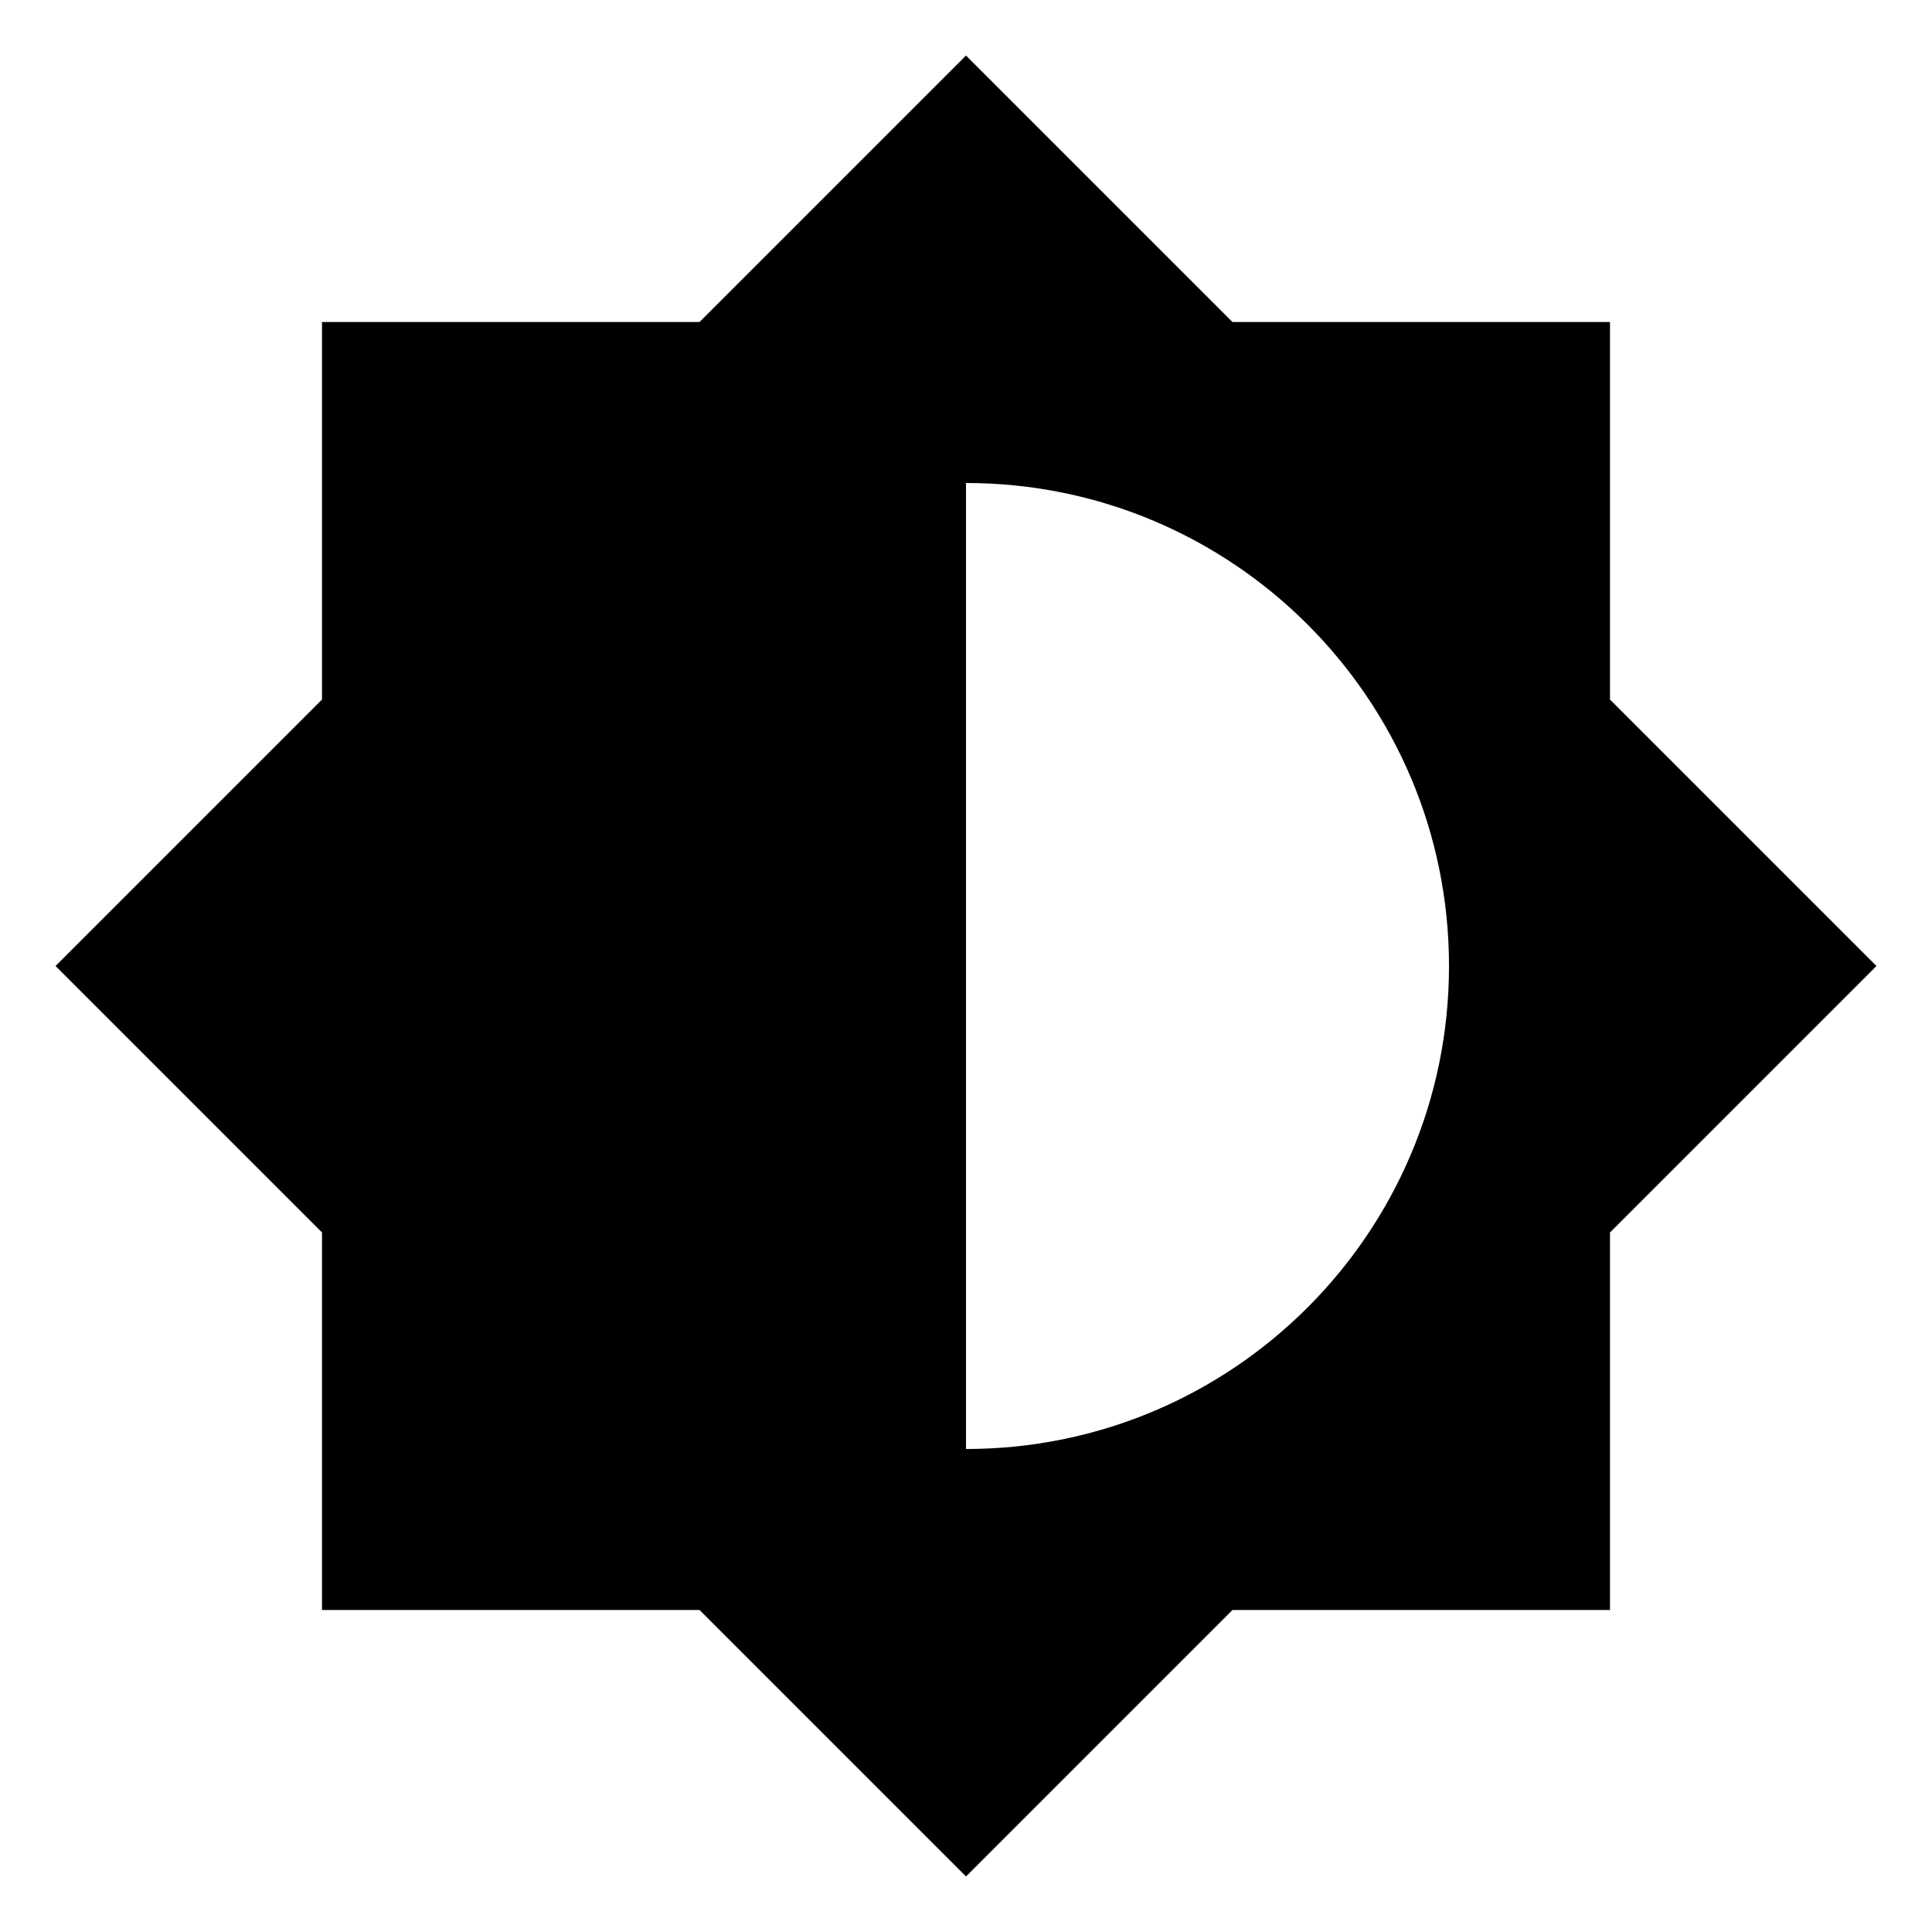
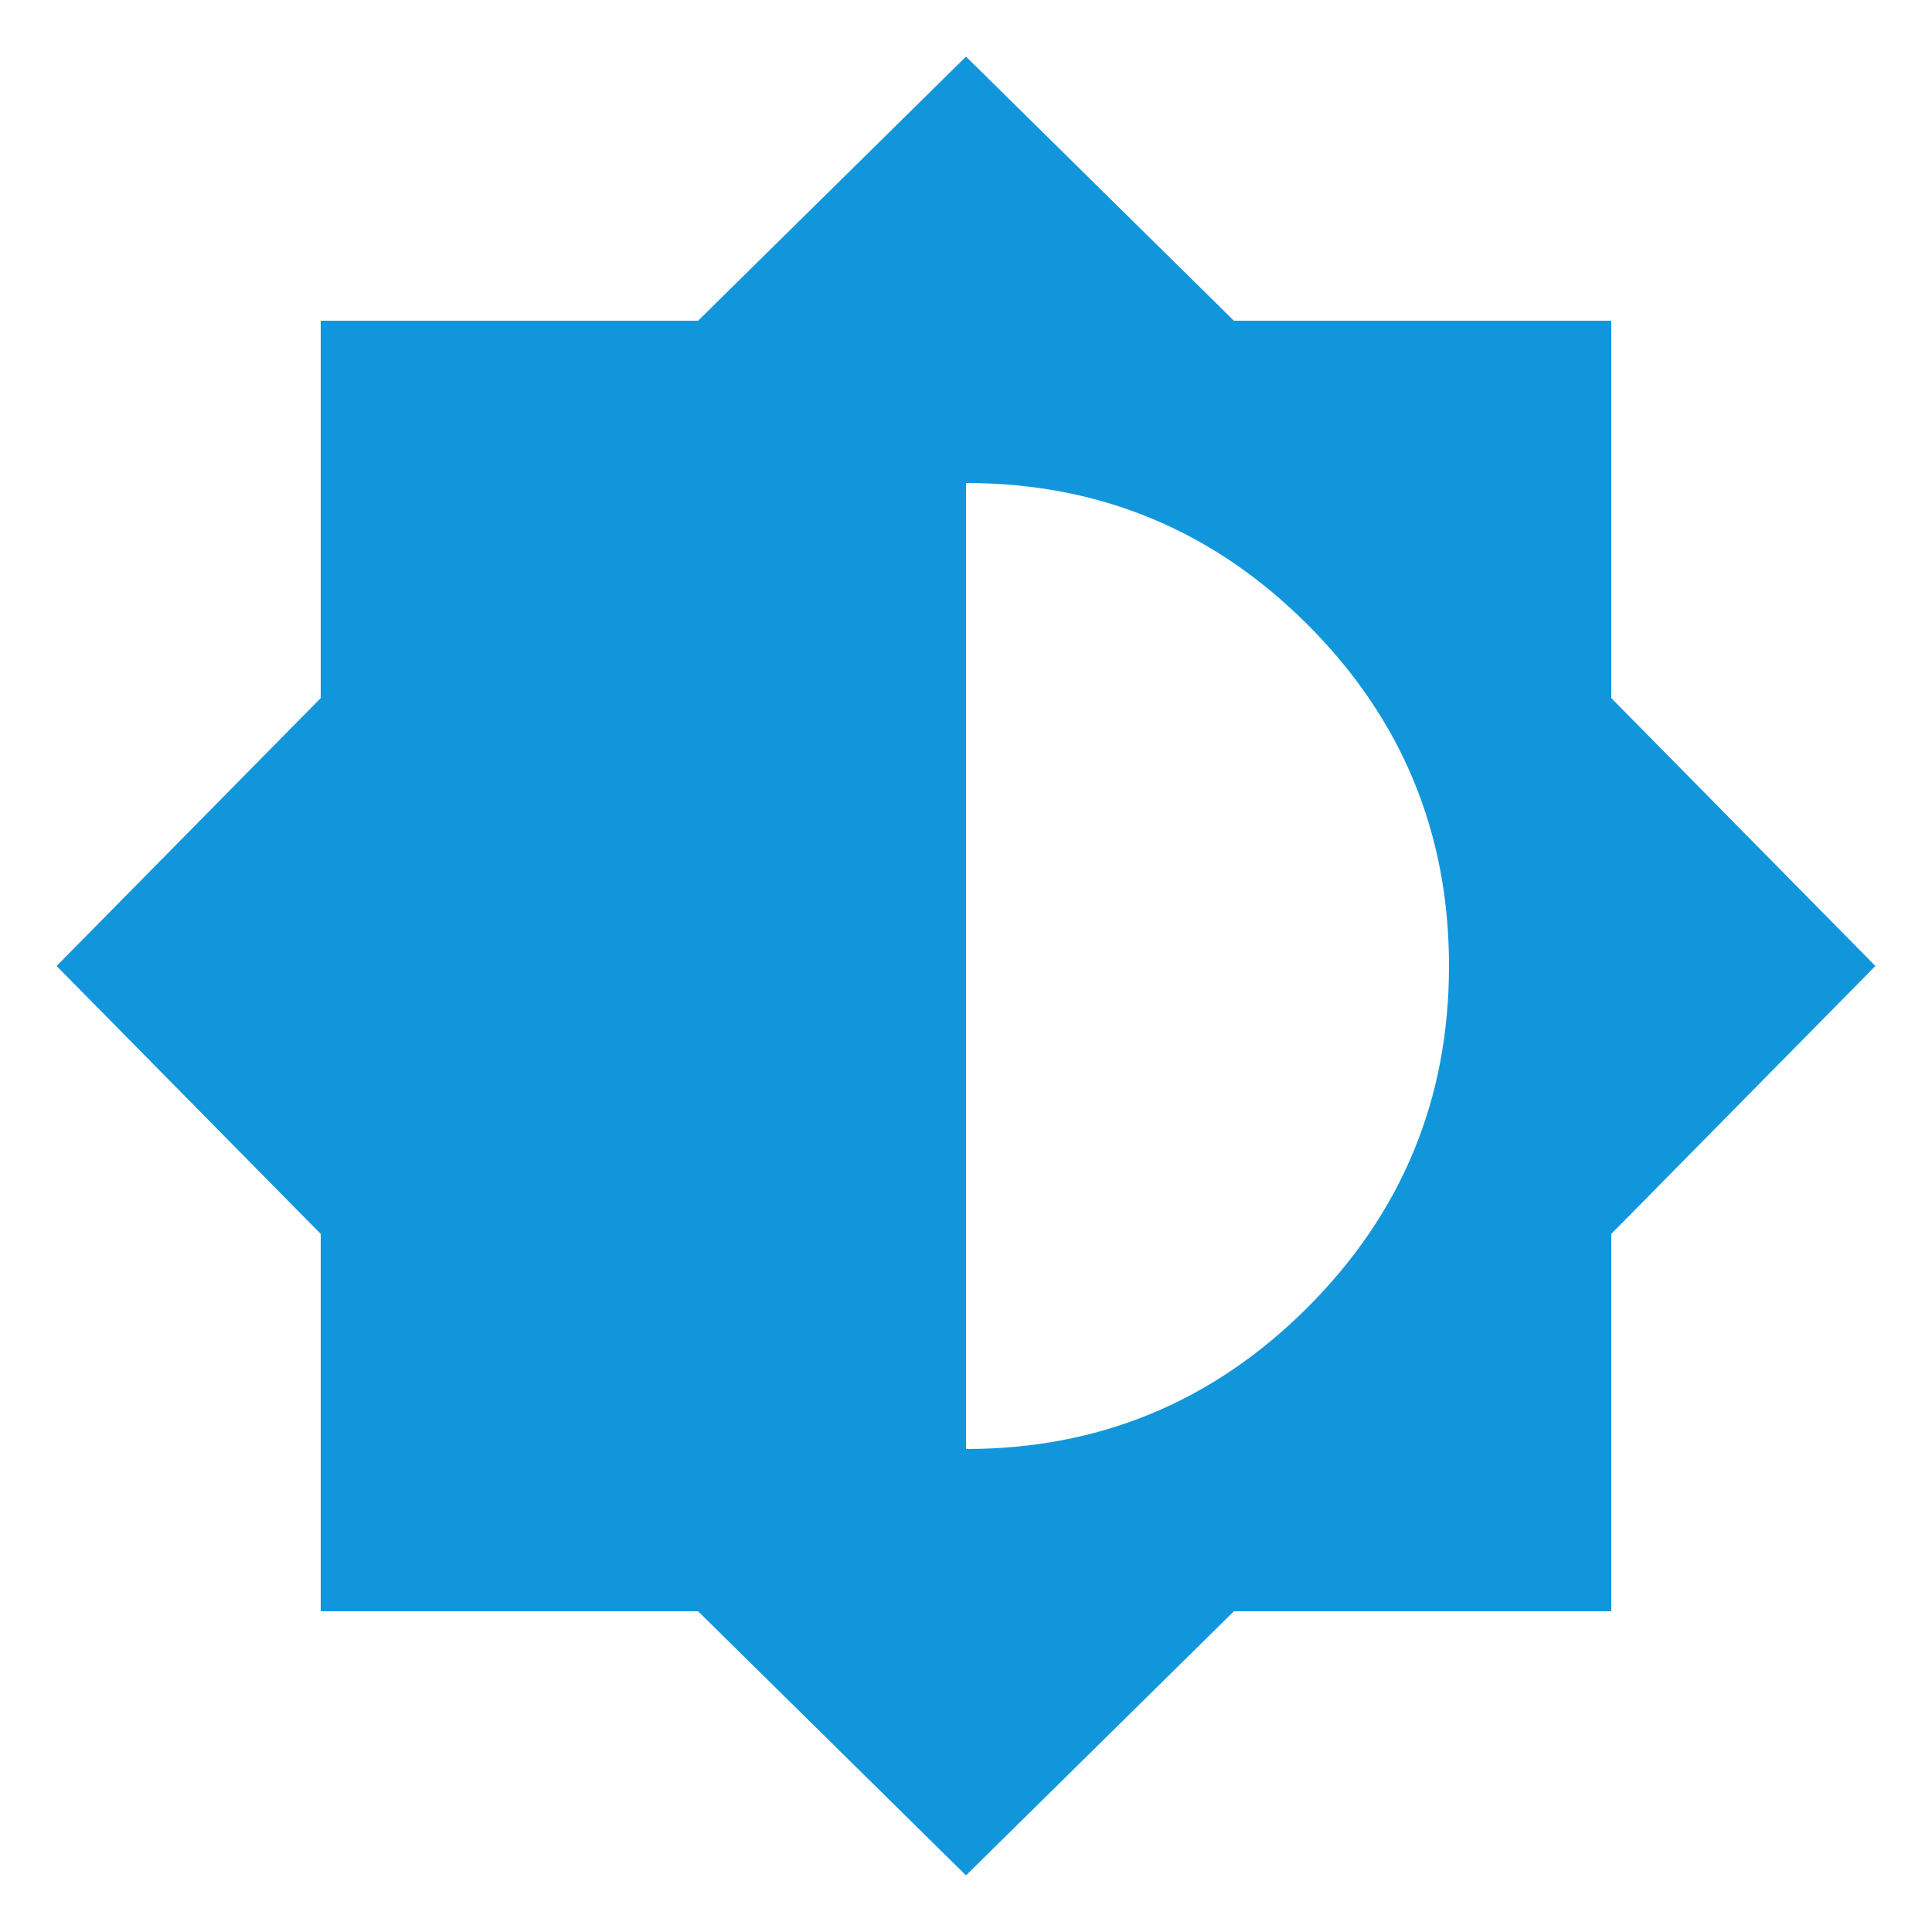
- <svg xmlns="http://www.w3.org/2000/svg" viewBox="0 0 24 24">
-   <path d="M12,18V6A6,6 0 0,1 18,12A6,6 0 0,1 12,18M20,15.31L23.31,12L20,8.69V4H15.31L12,0.69L8.69,4H4V8.69L0.69,12L4,15.31V20H8.69L12,23.31L15.31,20H20V15.31Z" />
+ <svg xmlns="http://www.w3.org/2000/svg" t="1695475128970" class="icon" viewBox="0 0 1024 1024" version="1.1" p-id="12245" width="200" height="200">
+   <path d="M512 768q105.984 0 180.992-75.008t75.008-180.992-75.008-180.992-180.992-75.008l0 512zM854.016 653.995l0 200.021-200.021 0-141.995 139.989-141.995-139.989-200.021 0 0-200.021-139.989-141.995 139.989-141.995 0-200.021 200.021 0 141.995-139.989 141.995 139.989 200.021 0 0 200.021 139.989 141.995z" fill="#1296db" p-id="12246" />
</svg>
